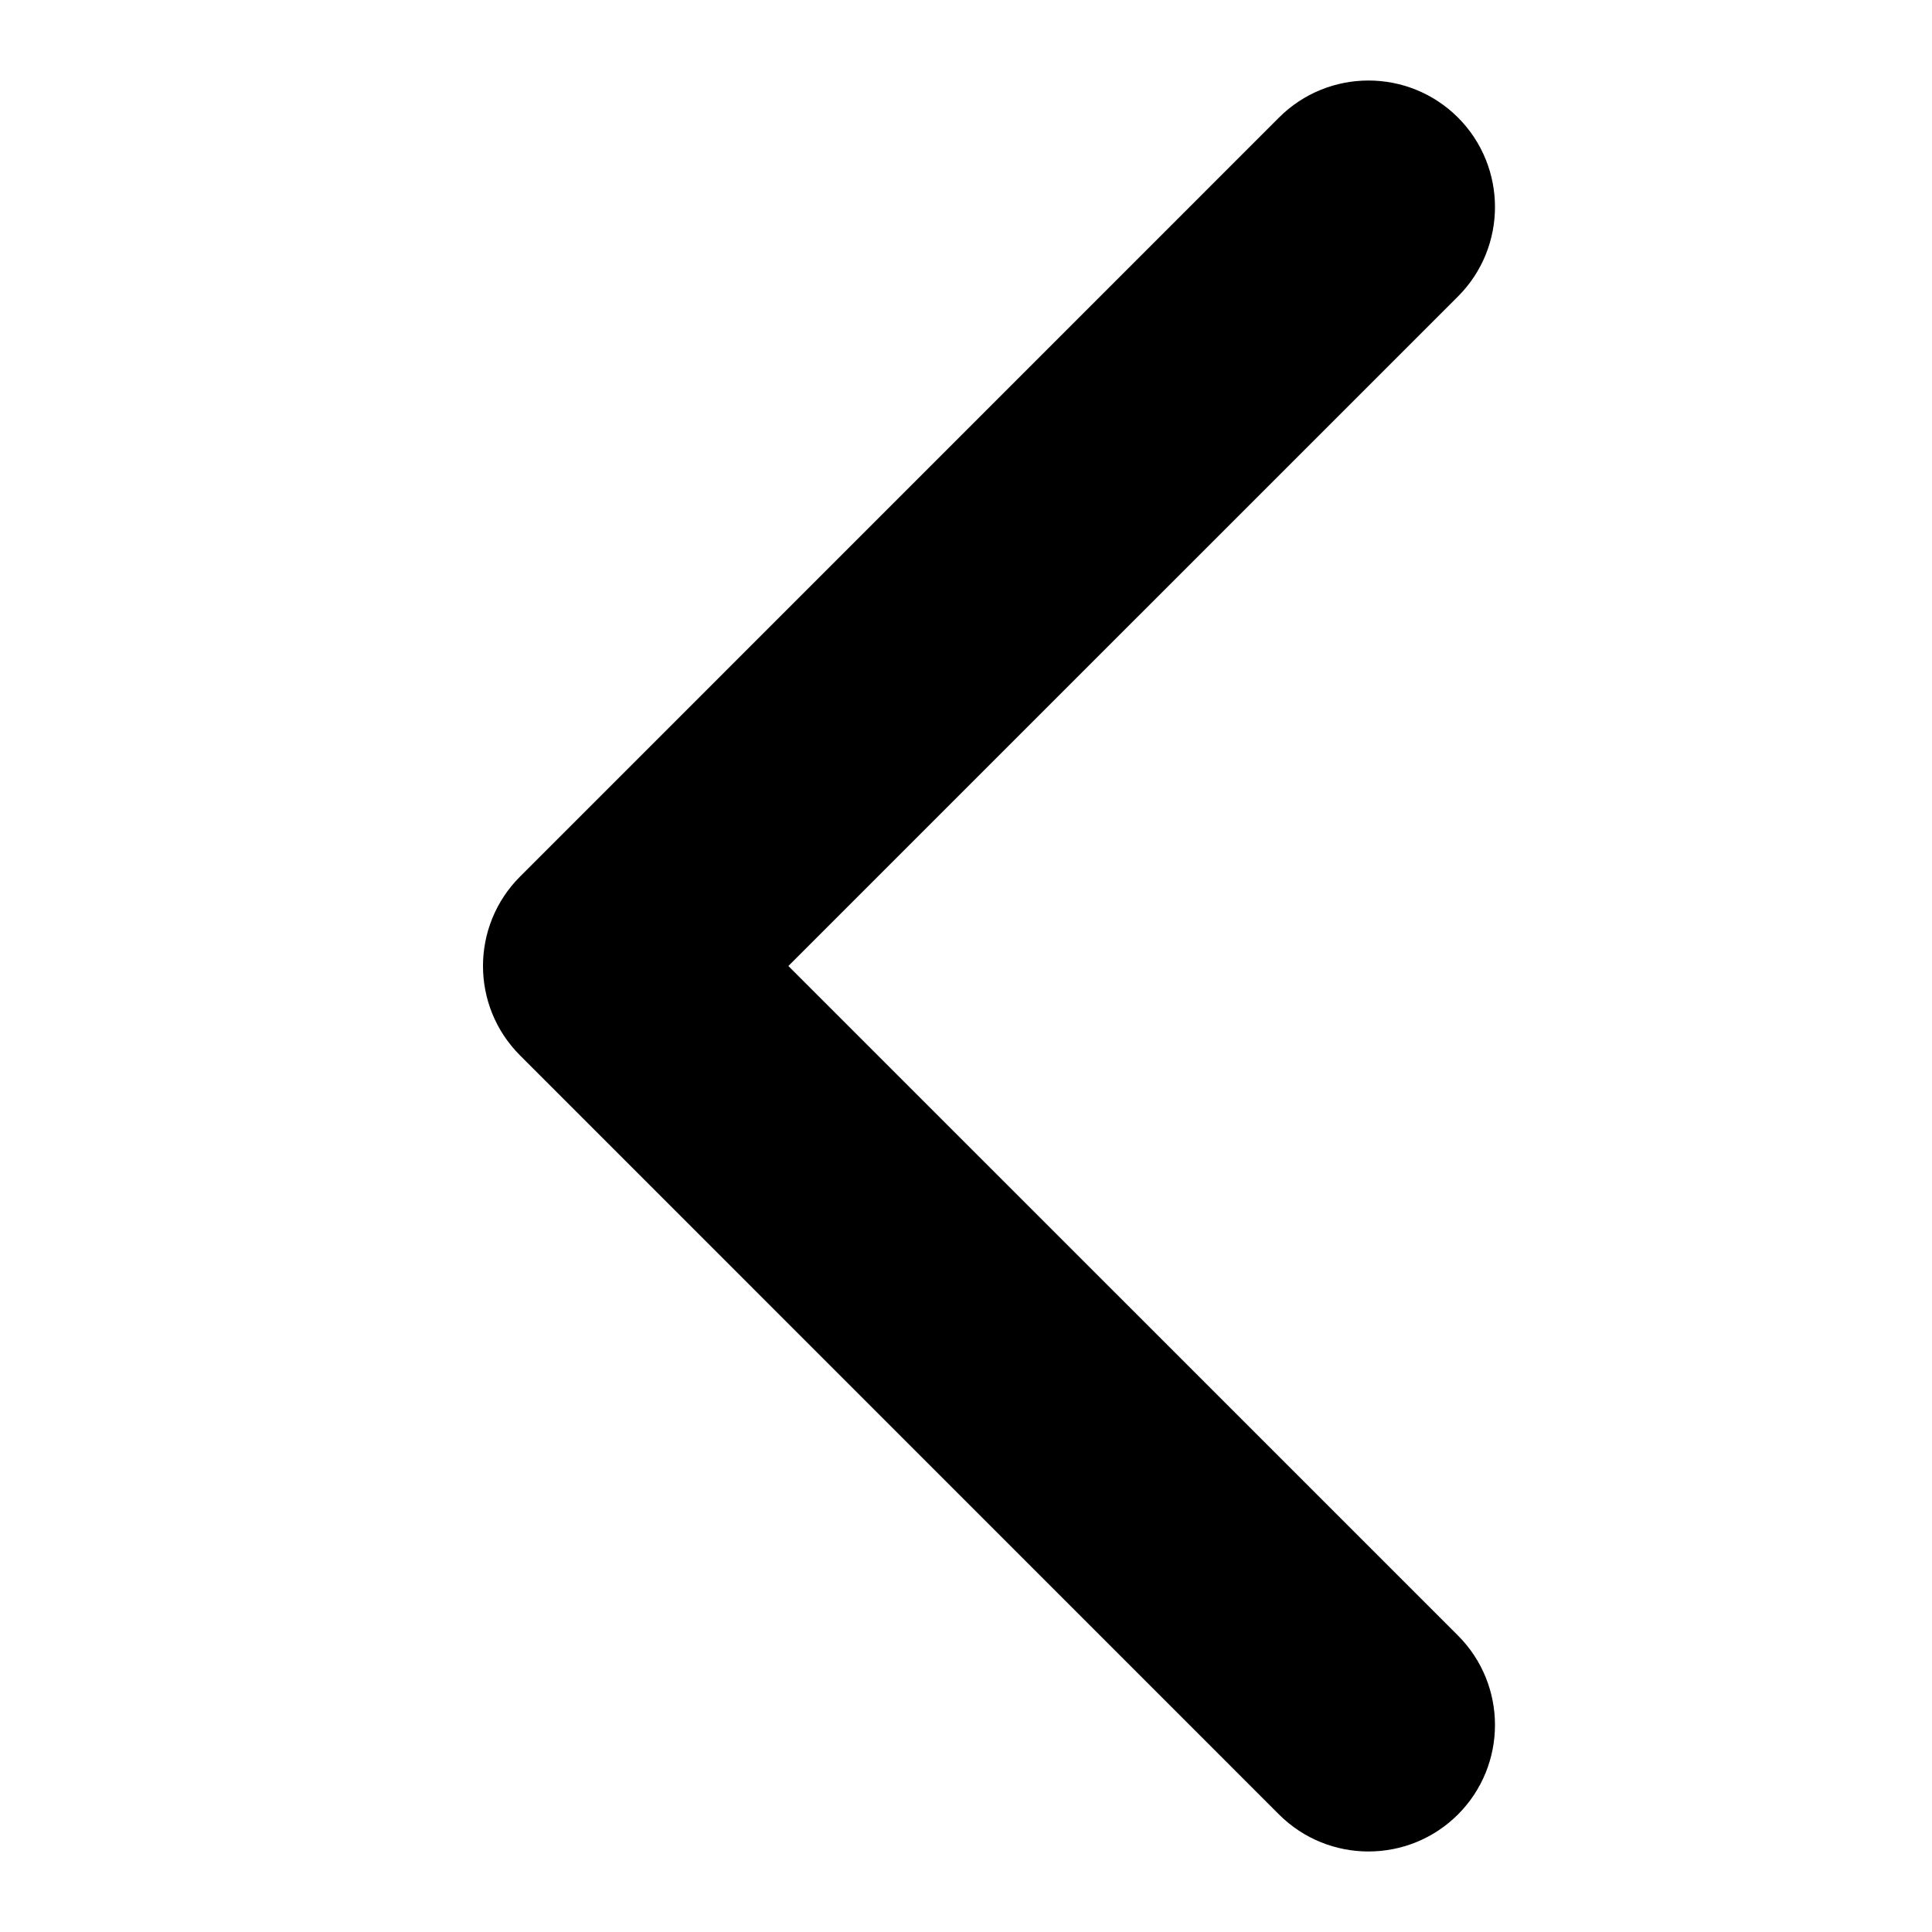
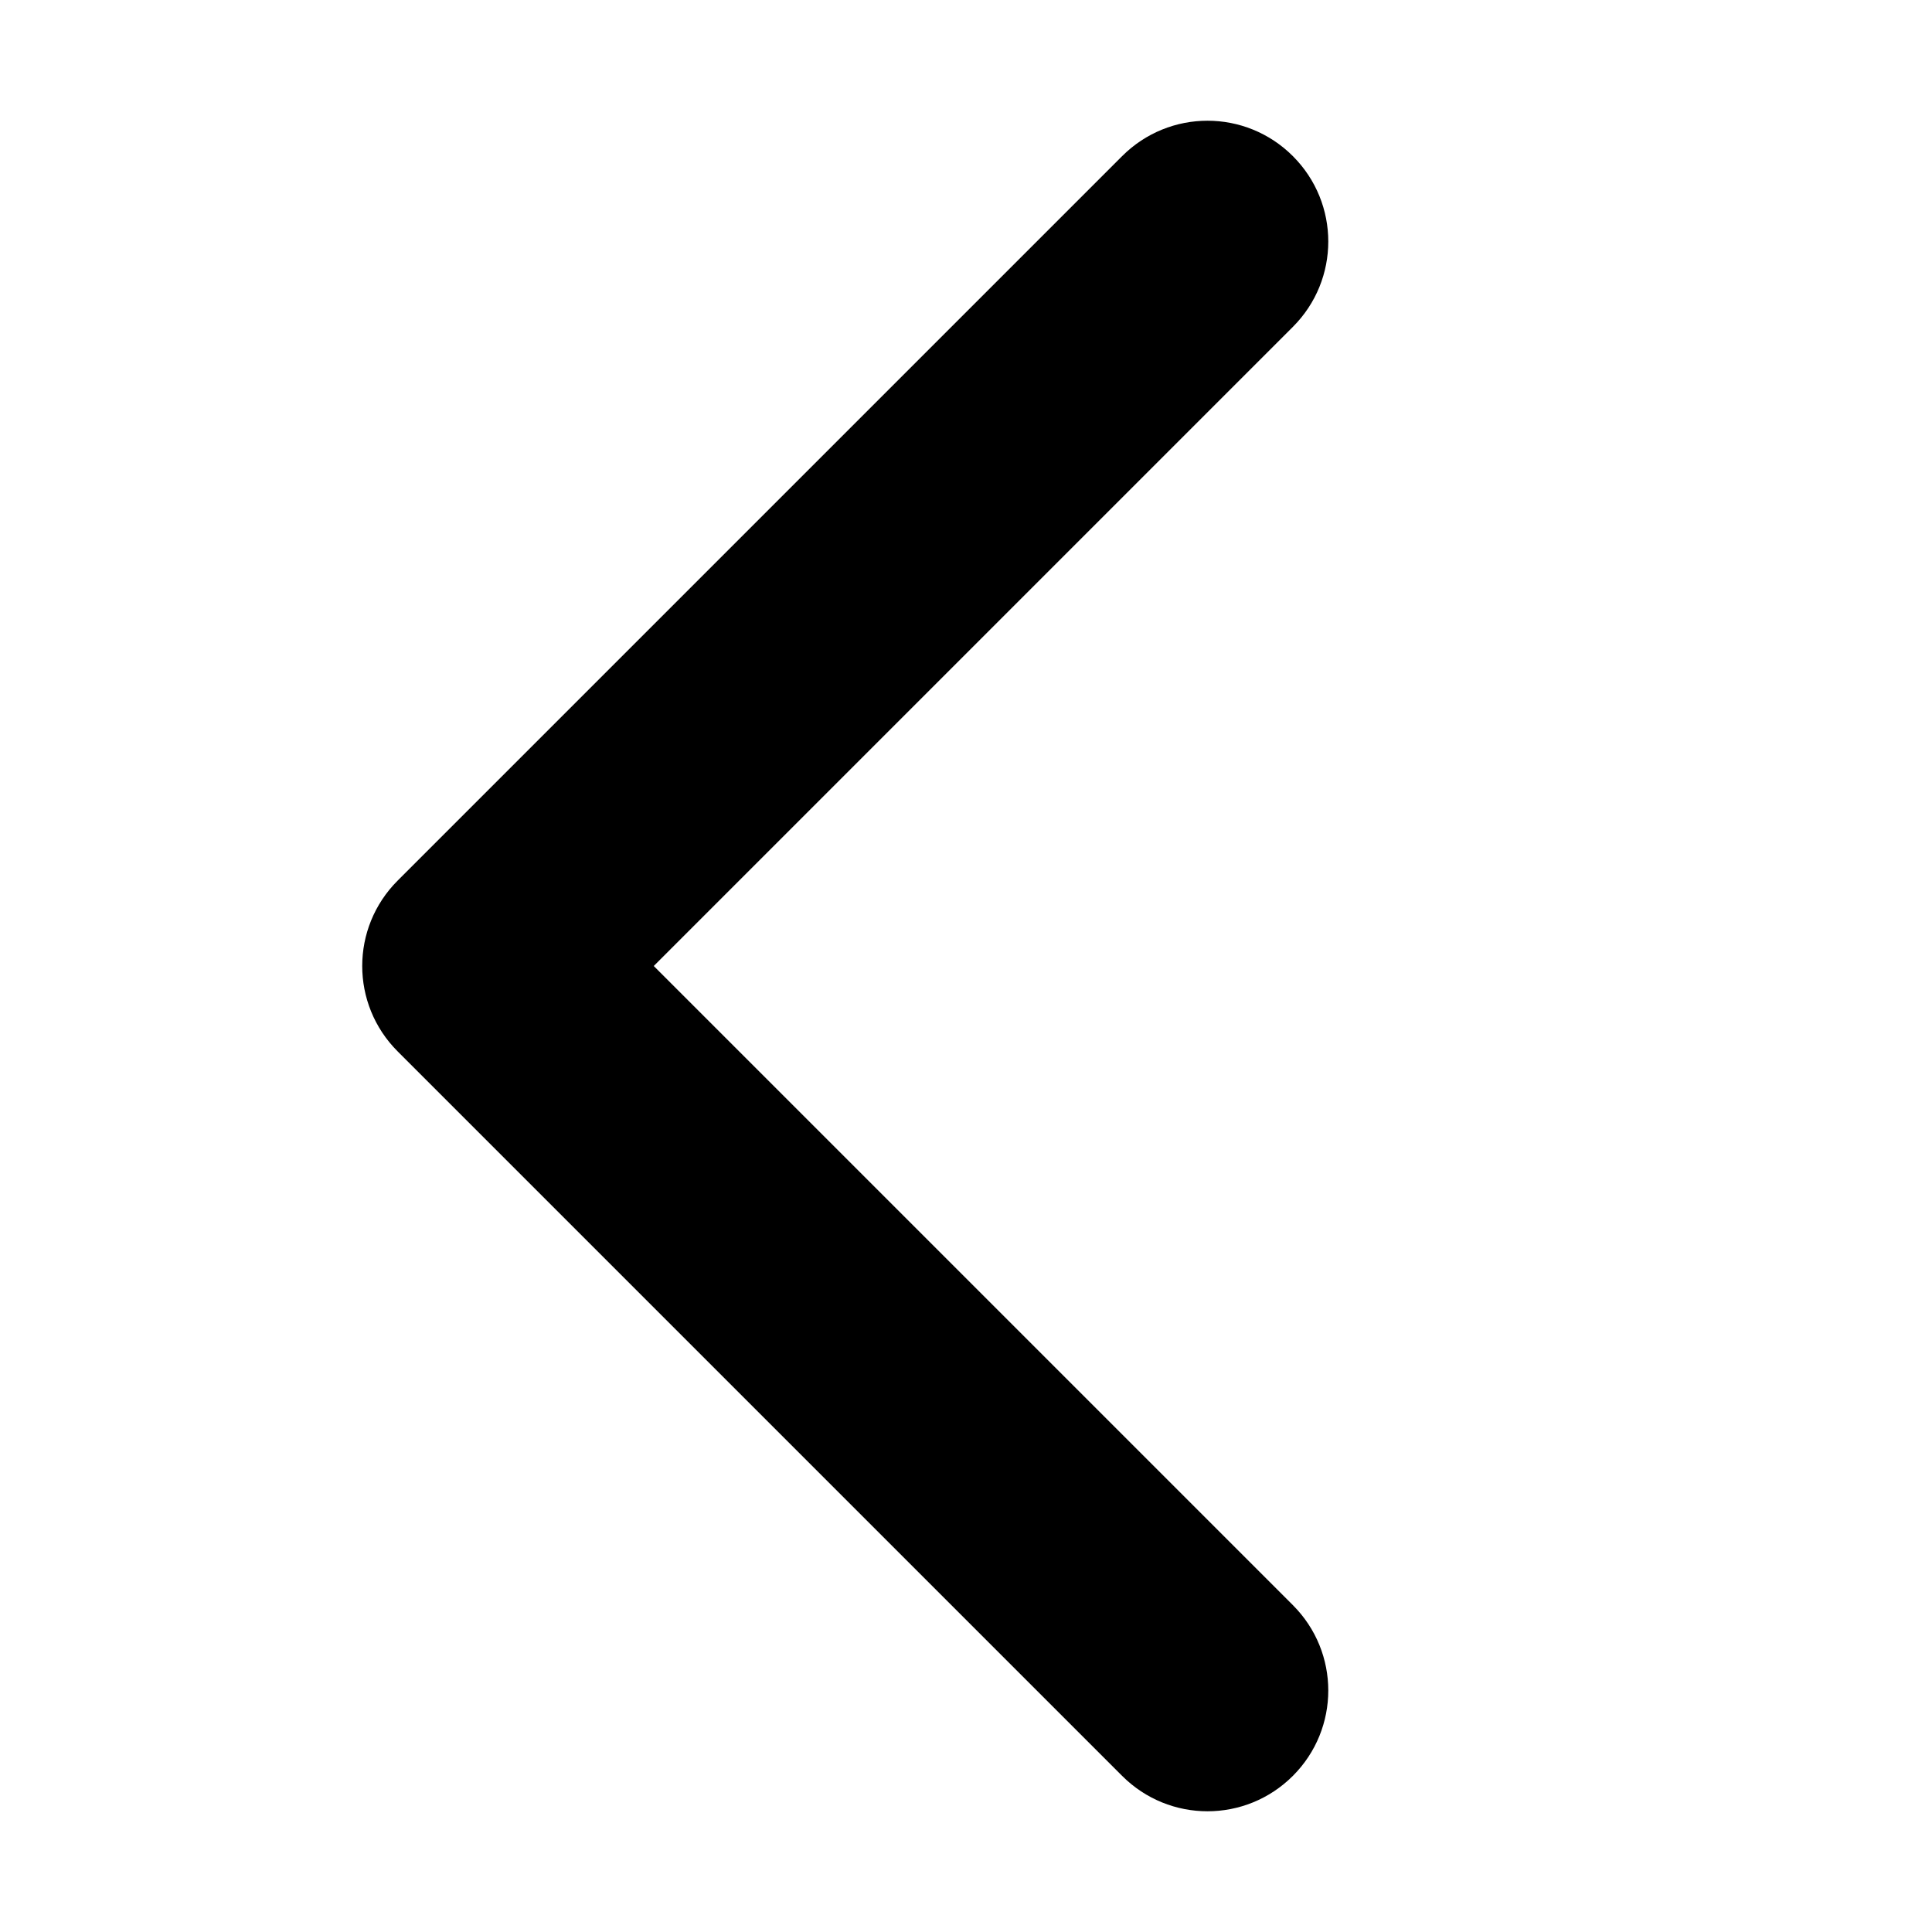
- <svg xmlns="http://www.w3.org/2000/svg" width="24" height="24" viewBox="0 0 24 24">
-   <g fill-rule="evenodd" transform="translate(12.28571, 12) rotate(180) translate(-12.28571, -12)">
-     <path d="M6.46,20.317 C5.847,20.931 5.847,21.926 6.46,22.54 C7.074,23.153 8.069,23.153 8.683,22.54 L18.111,13.111 C18.725,12.497 18.725,11.503 18.111,10.889 L8.683,1.46 C8.069,0.847 7.074,0.847 6.46,1.46 C5.847,2.074 5.847,3.069 6.46,3.683 L14.778,12 L6.46,20.317 Z" />
-   </g>
+ <svg xmlns="http://www.w3.org/2000/svg" width="16" height="16" viewBox="0 0 16 16">
+   <path fill-rule="evenodd" d="M10.707,2.707 C11.098,2.316 11.098,1.684 10.707,1.293 C10.316,0.902 9.684,0.902 9.293,1.293 L3.293,7.293 C2.902,7.684 2.902,8.316 3.293,8.707 L9.293,14.707 C9.684,15.098 10.316,15.098 10.707,14.707 C11.098,14.316 11.098,13.684 10.707,13.293 L5.414,8 L10.707,2.707 Z" />
</svg>
